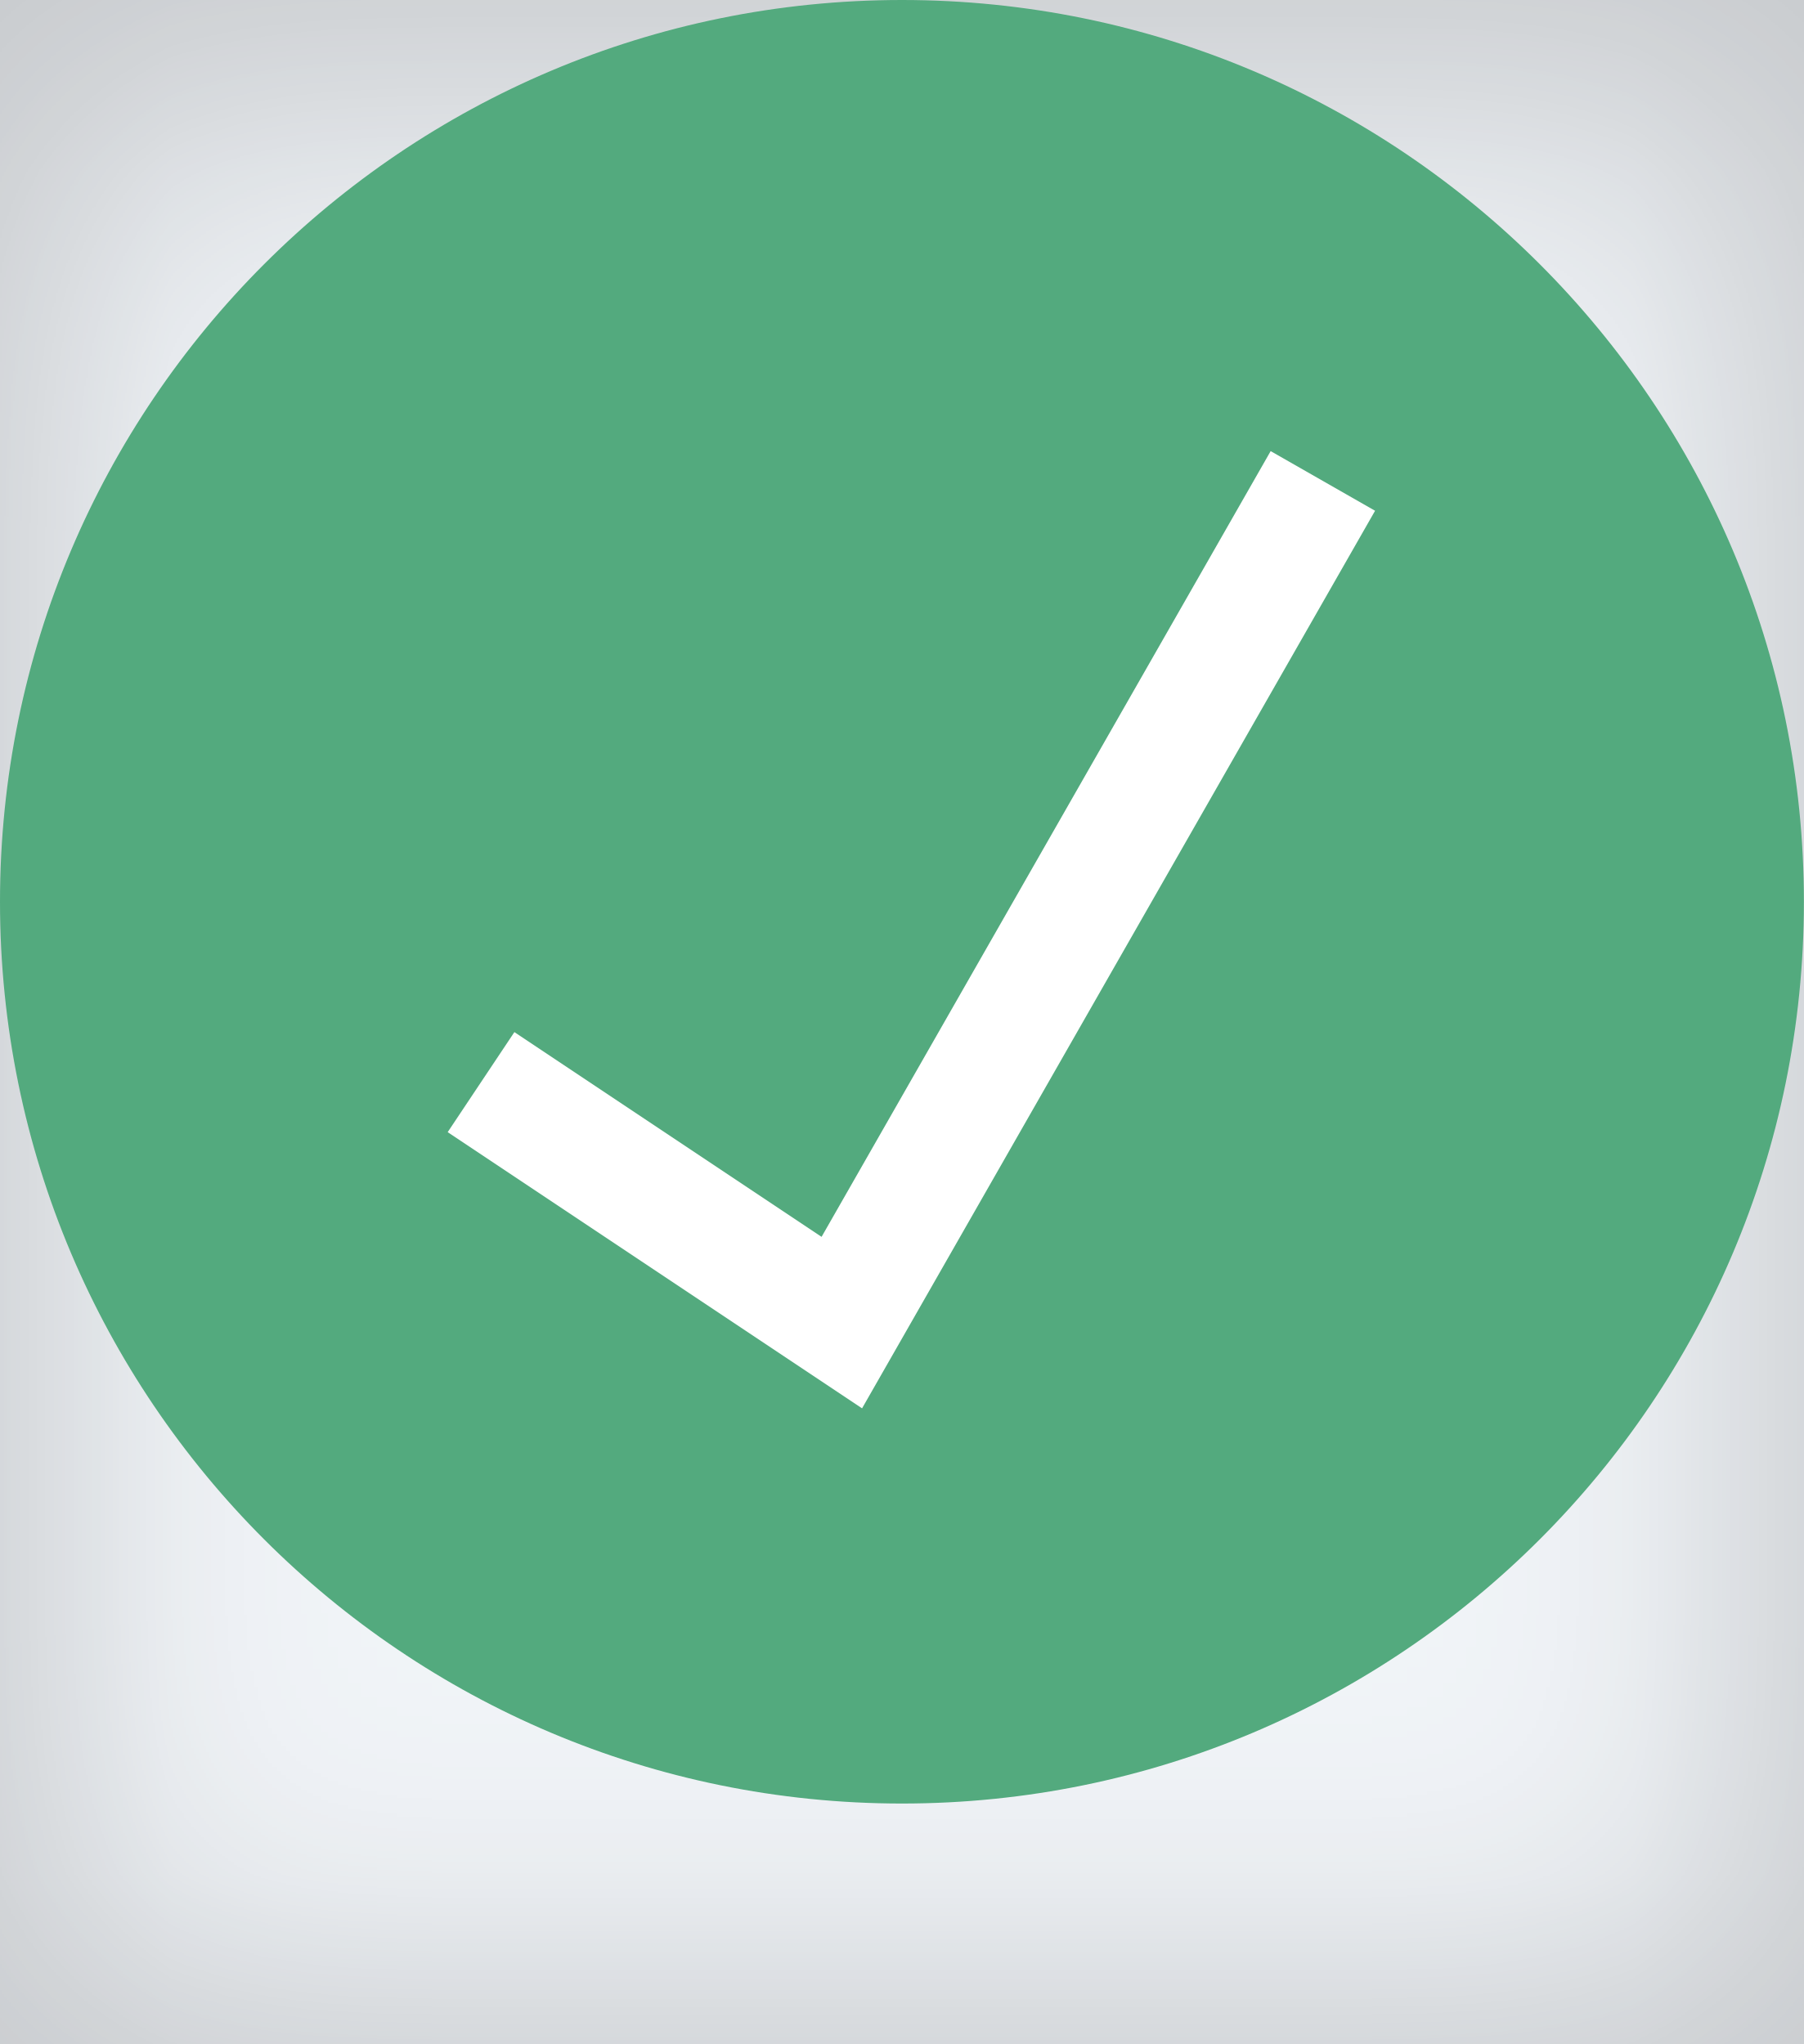
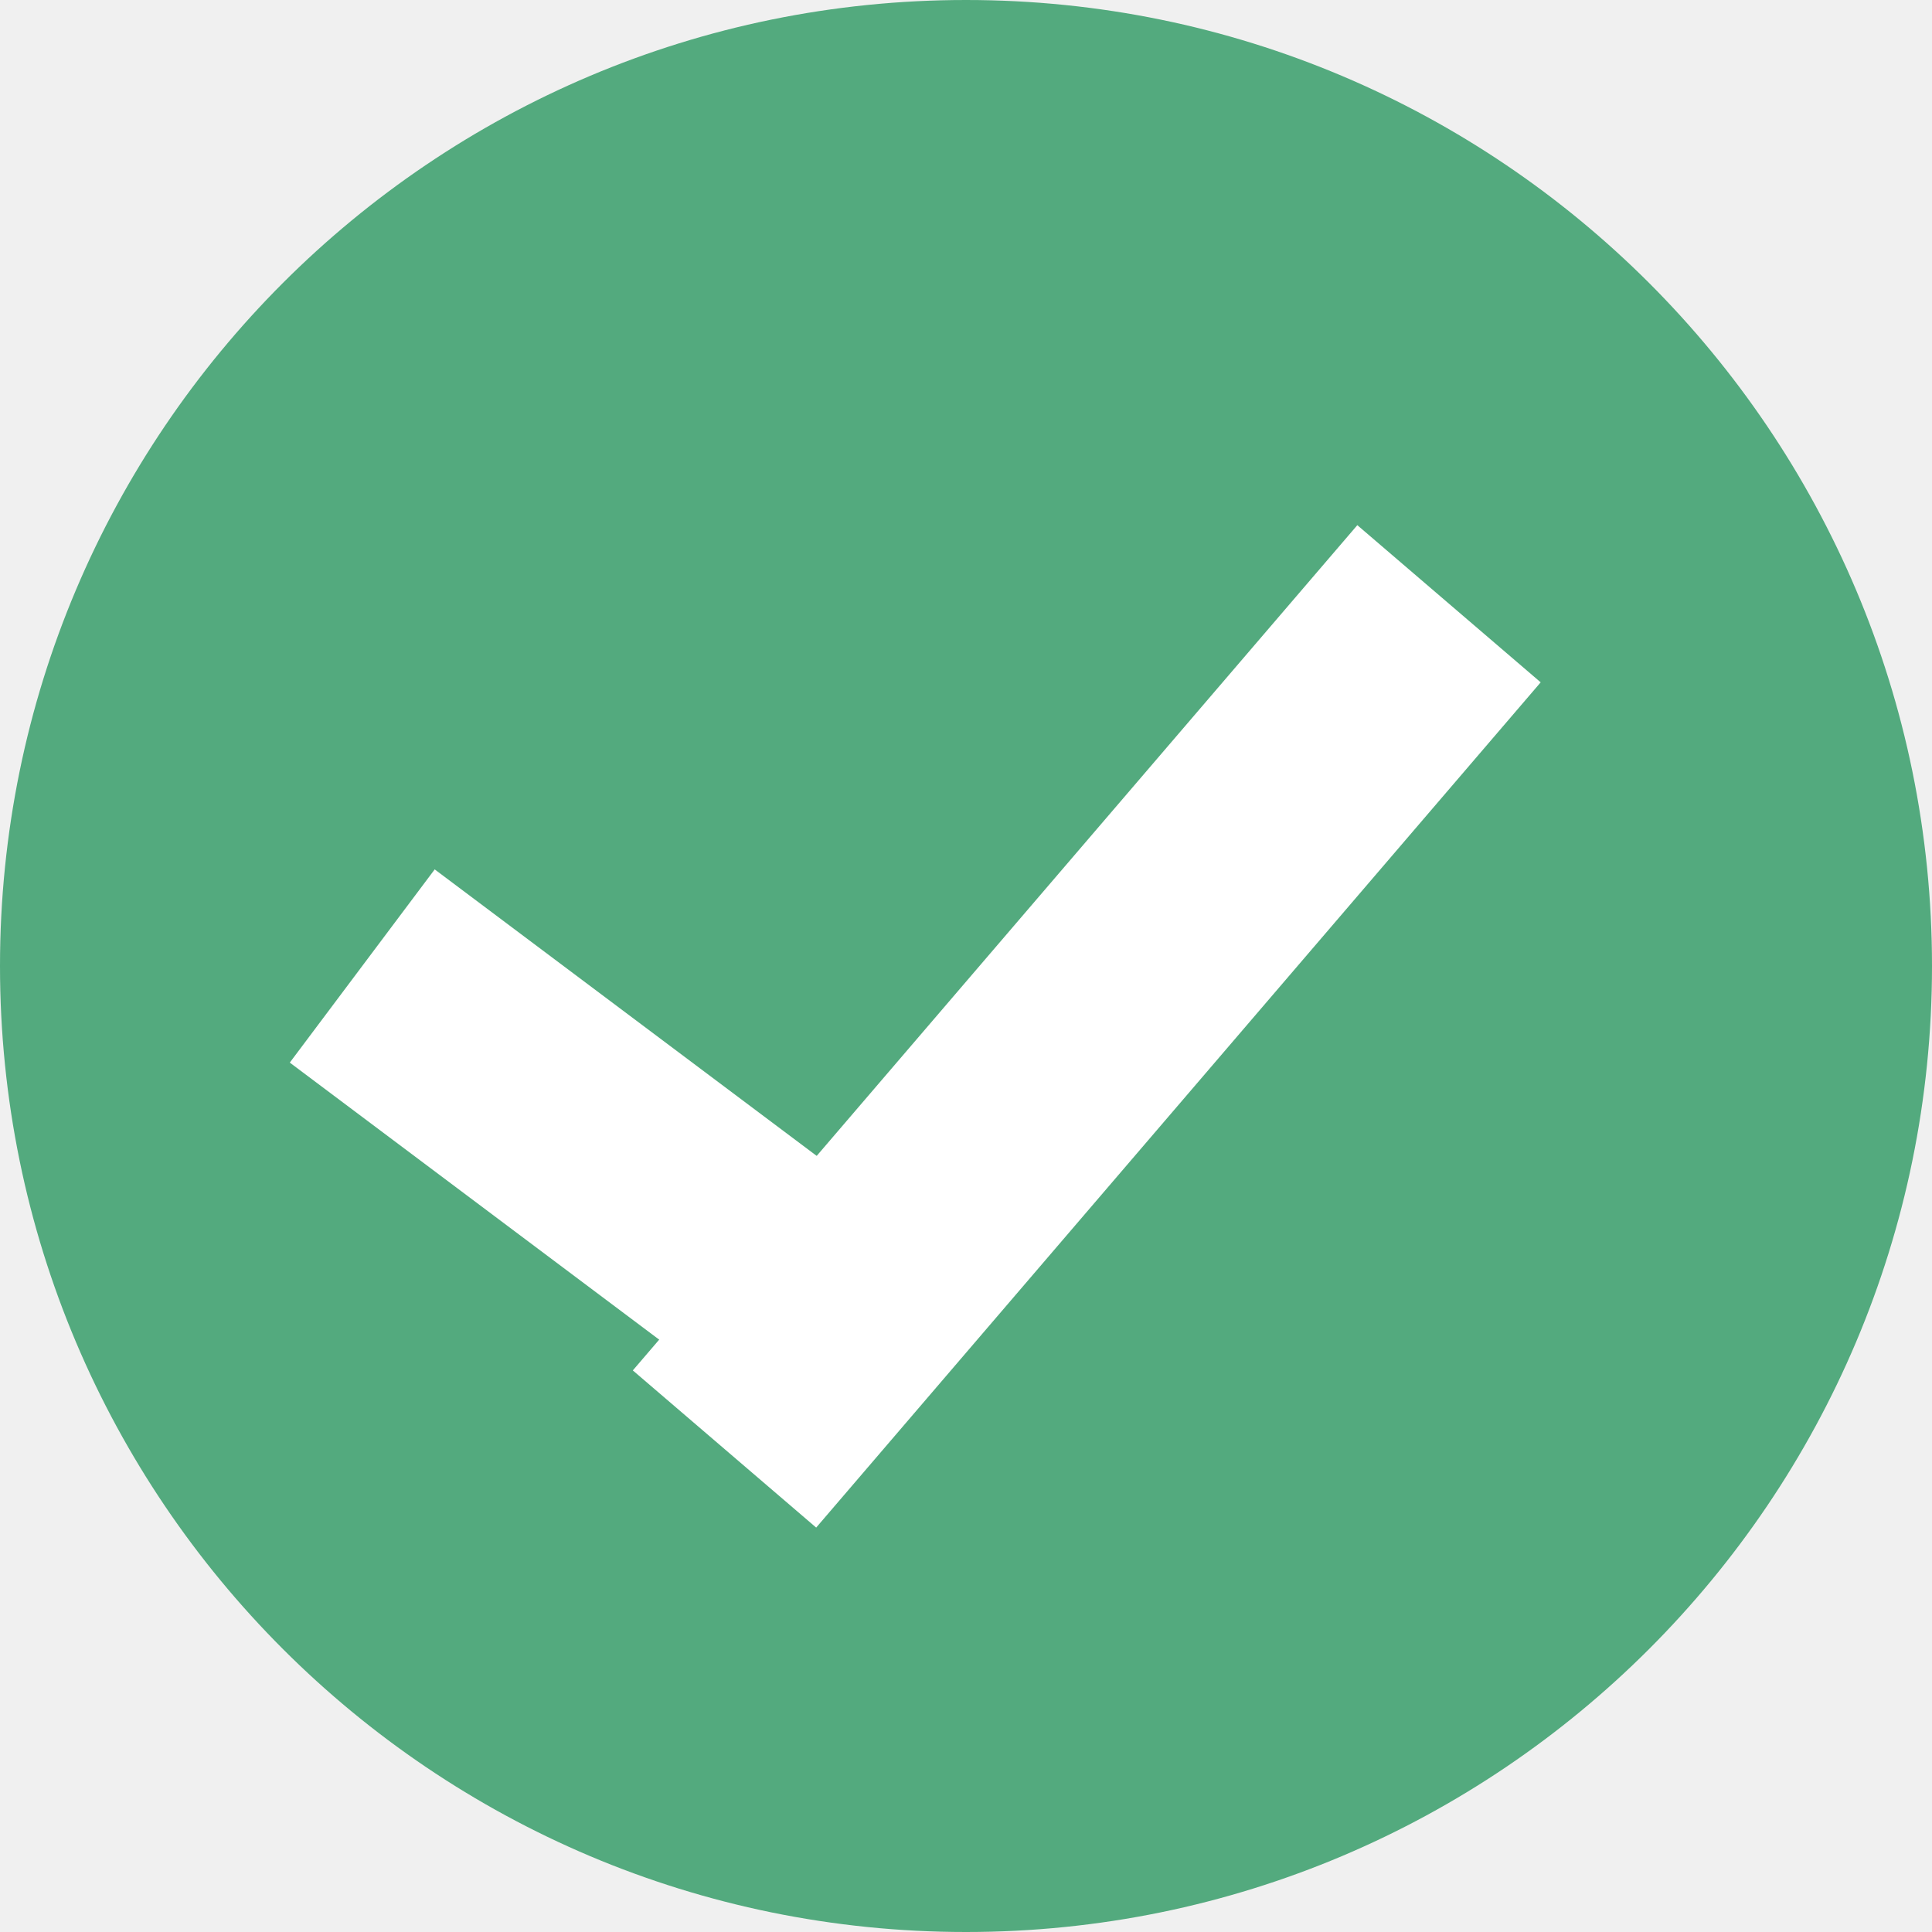
- <svg xmlns="http://www.w3.org/2000/svg" width="15px" height="17px" viewBox="0 0 15 17" version="1.1">
-   <defs>
-     <filter x="-50%" y="-50%" width="200%" height="200%" filterUnits="objectBoundingBox" id="filter-1">
-       <feOffset dx="0" dy="1" in="SourceAlpha" result="shadowOffsetInner1" />
-       <feGaussianBlur stdDeviation="1.5" in="shadowOffsetInner1" result="shadowBlurInner1" />
-       <feComposite in="shadowBlurInner1" in2="SourceAlpha" operator="arithmetic" k2="-1" k3="1" result="shadowInnerInner1" />
-       <feColorMatrix values="0 0 0 0 0   0 0 0 0 0   0 0 0 0 0  0 0 0 0.35 0" in="shadowInnerInner1" type="matrix" result="shadowMatrixInner1" />
-       <feMerge>
-         <feMergeNode in="SourceGraphic" />
-         <feMergeNode in="shadowMatrixInner1" />
-       </feMerge>
-     </filter>
-   </defs>
+ <svg xmlns="http://www.w3.org/2000/svg" width="16px" height="16px" viewBox="0 0 16 16" version="1.1">
+   <defs />
  <g id="Page-1" stroke="none" stroke-width="1" fill="none" fill-rule="evenodd">
-     <g id="Artboard-9" transform="translate(-432, -547)">
-       <rect id="Rectangle-108" fill="#F1F4F8" filter="url(#filter-1)" x="167" y="431" width="864" height="293" />
-       <g id="icons/check" transform="translate(432, 547)">
-         <circle id="Oval-27" fill="#53AA7E" cx="7.5" cy="7.5" r="7.5" />
-         <path d="M4,9 L7,11 L11,4" id="Path-376" stroke="#FFFFFF" />
+     <g id="Artboard-9" transform="translate(-262, -290)">
+       <g id="icons/check" transform="translate(262, 290)">
+         <circle id="Oval-26" fill="#53AA7E" cx="8" cy="8" r="8" />
+         <path d="M12,5 L6,12 L12,5 L12,5 Z" id="Path" stroke="#FFFFFF" stroke-width="2" />
+         <path d="M7,11 L3,8 L7,11 L7,11 Z" id="Path" stroke="#FFFFFF" stroke-width="2" />
      </g>
    </g>
  </g>
</svg>
